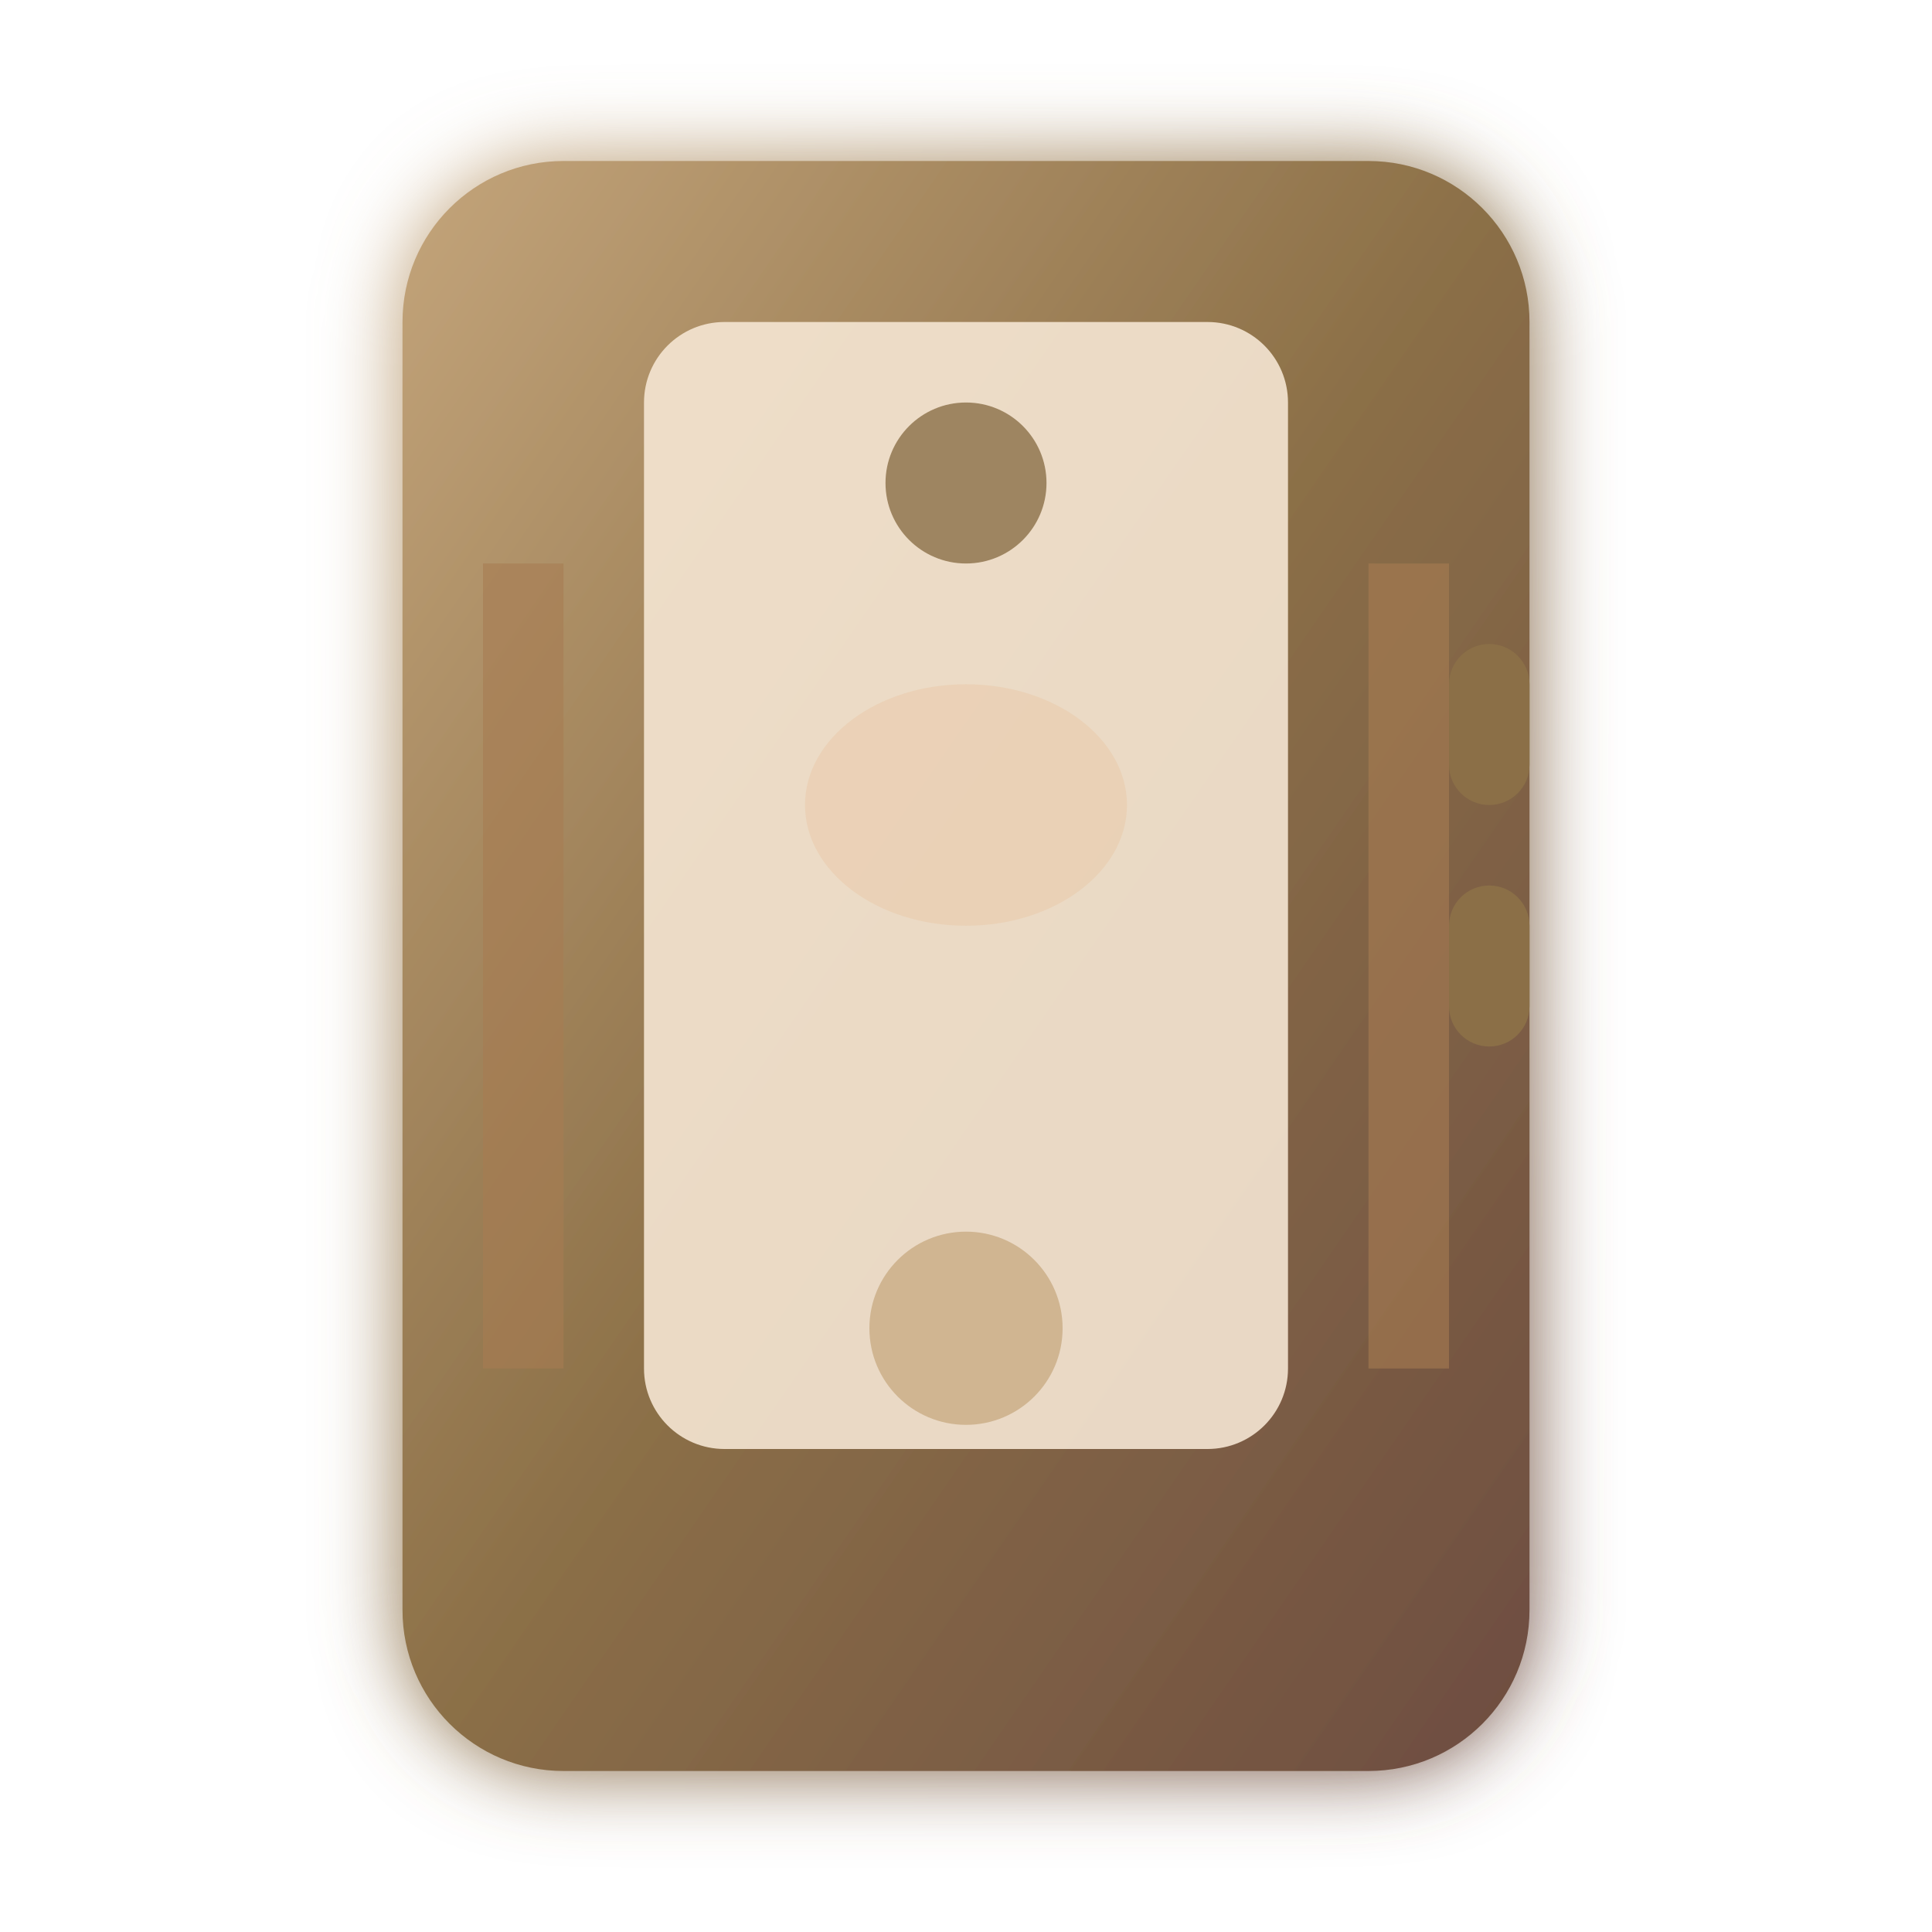
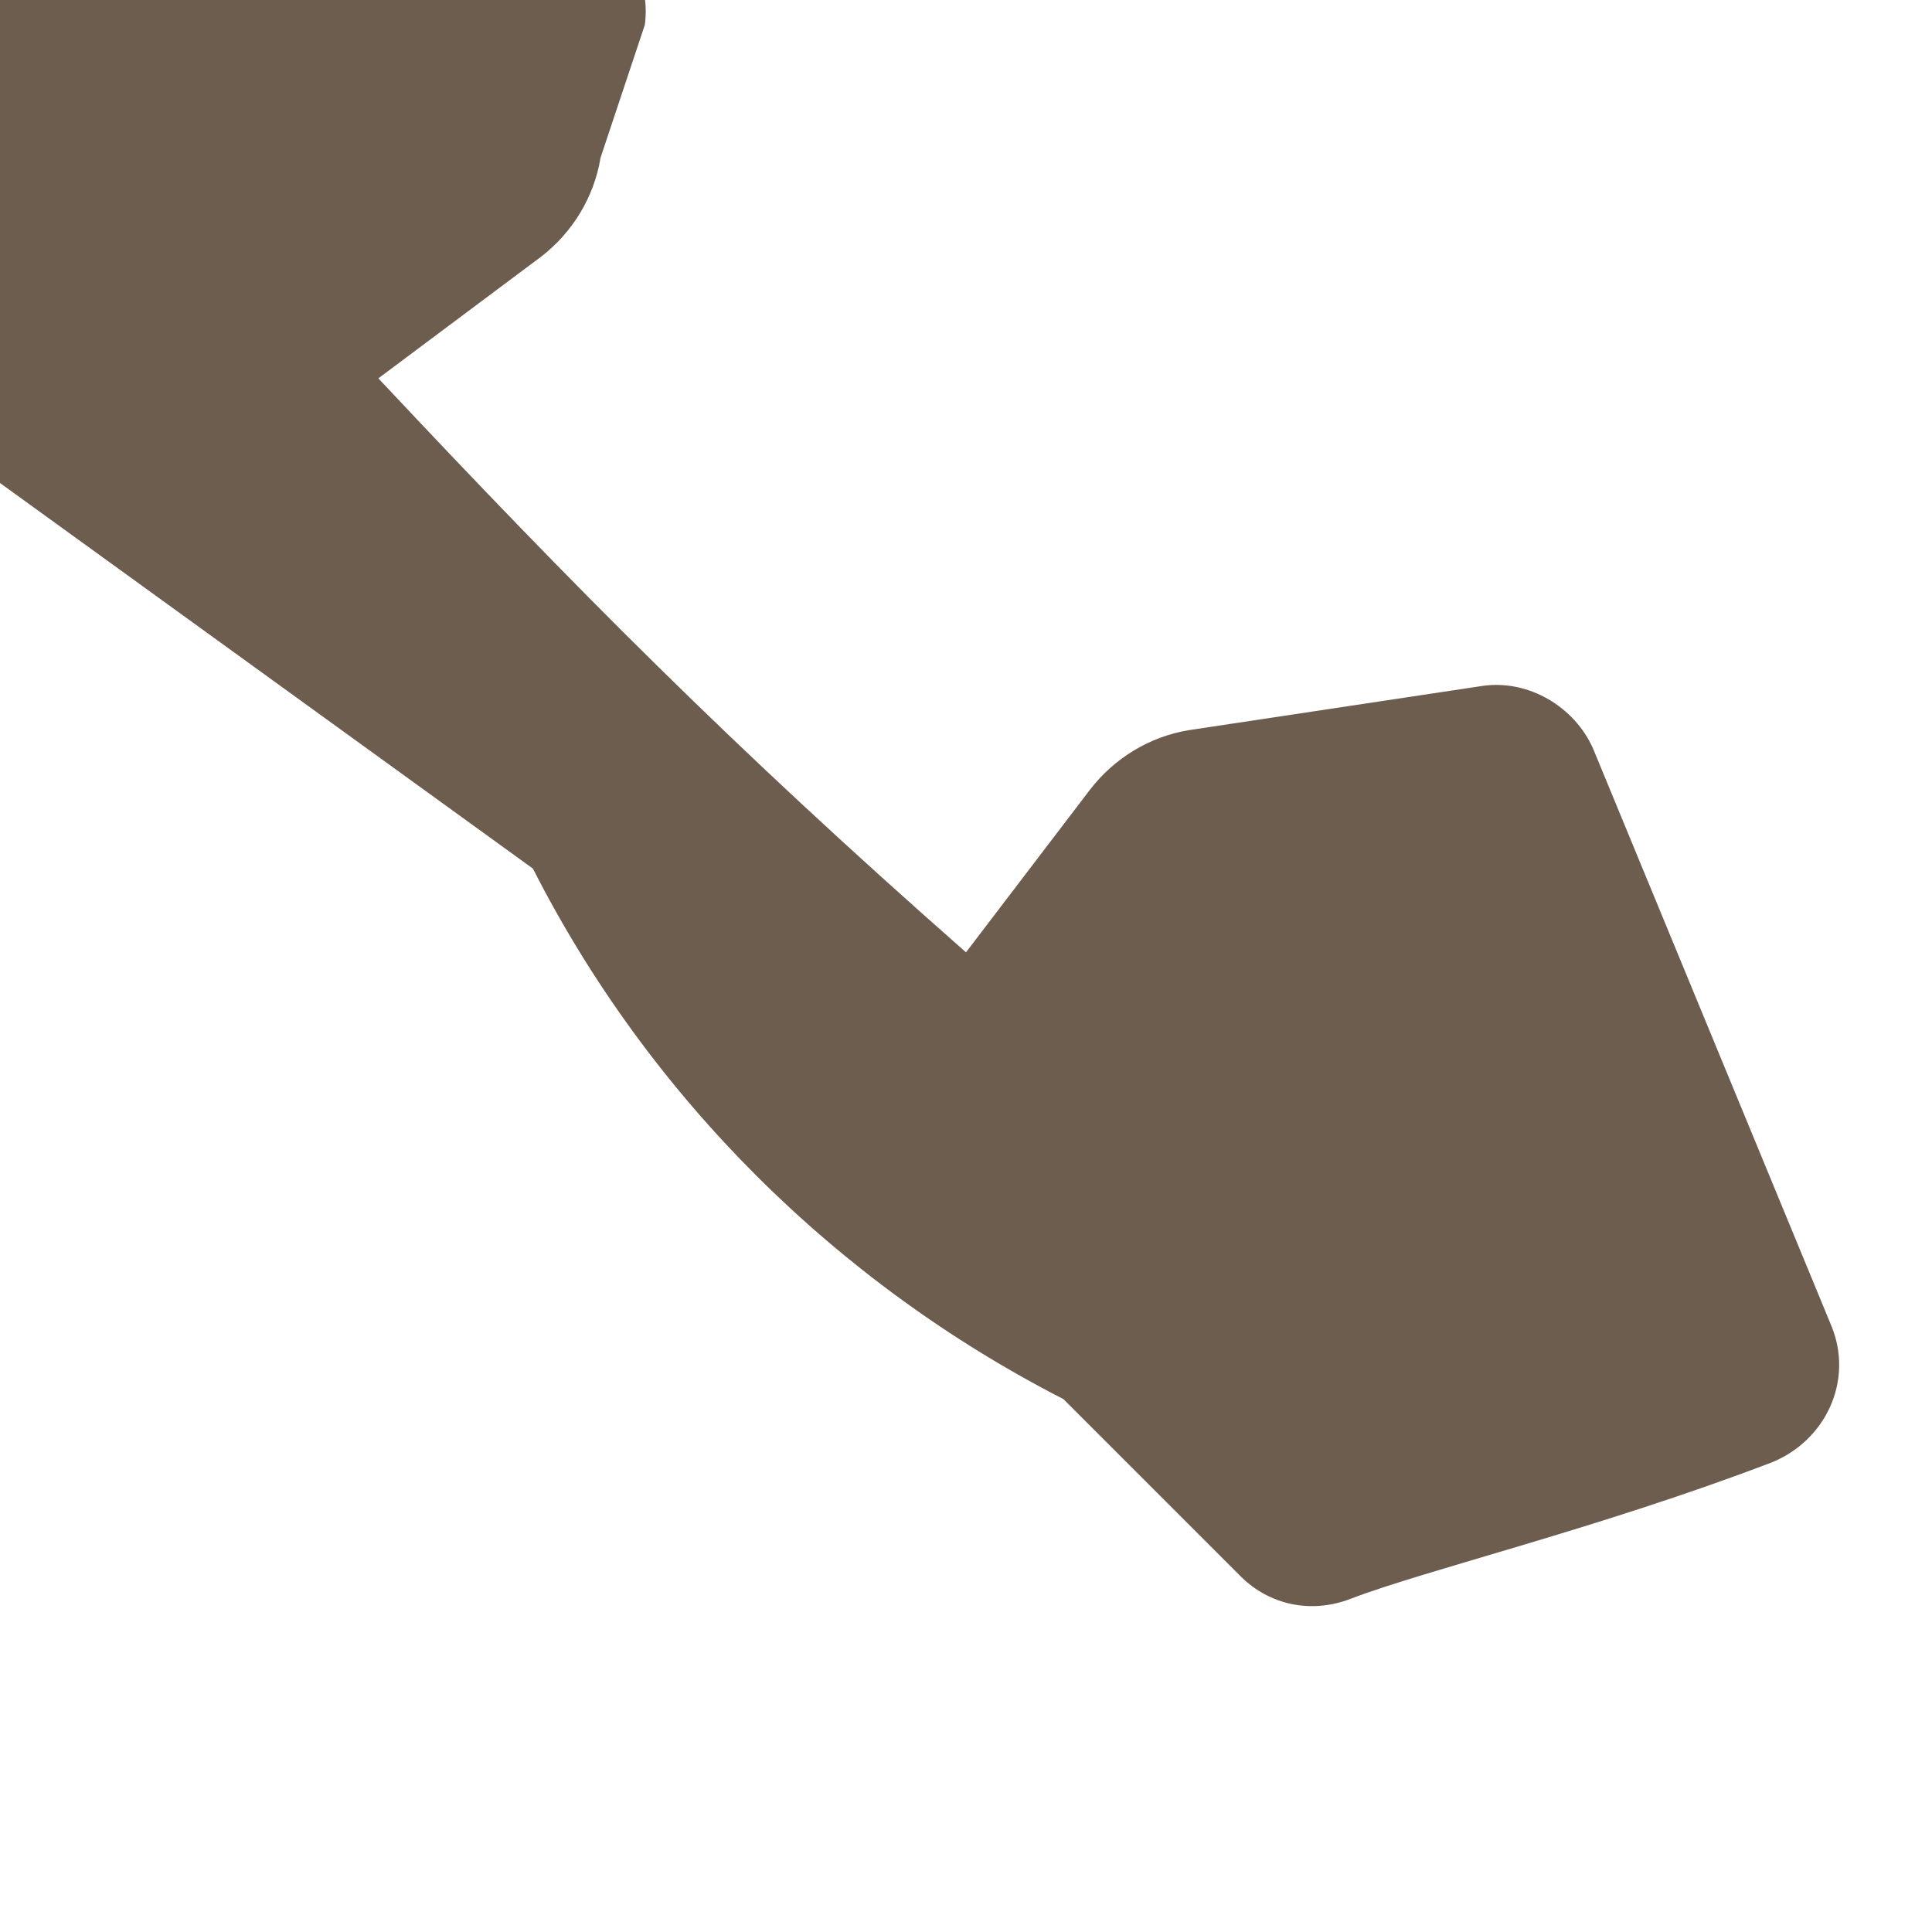
- <svg xmlns="http://www.w3.org/2000/svg" viewBox="0 0 24 24">
-   <defs>
-     <linearGradient id="phoneGradient" x1="0%" y1="0%" x2="100%" y2="100%">
-       <stop offset="0%" style="stop-color:#C4A57B" />
-       <stop offset="50%" style="stop-color:#8B6F47" />
-       <stop offset="100%" style="stop-color:#6D4C41" />
-     </linearGradient>
-     <filter id="phoneGlow">
-       <feGaussianBlur stdDeviation="0.5" result="coloredBlur" />
-       <feMerge>
-         <feMergeNode in="coloredBlur" />
-         <feMergeNode in="SourceGraphic" />
-       </feMerge>
-     </filter>
-   </defs>
-   <path fill="url(#phoneGradient)" d="M17 2H7a2 2 0 0 0-2 2v16a2 2 0 0 0 2 2h10a2 2 0 0 0 2-2V4a2 2 0 0 0-2-2z" filter="url(#phoneGlow)" />
-   <rect x="8" y="4" width="8" height="14" fill="#F5E6D3" rx="1" opacity="0.9" />
-   <circle cx="12" cy="6" r="1" fill="#8B6F47" opacity="0.8" />
-   <circle cx="12" cy="16.5" r="1.2" fill="#C4A57B" opacity="0.7" />
-   <path fill="#A67C52" d="M6 7h1v10H6V7z" opacity="0.6" />
-   <path fill="#A67C52" d="M17 7h1v10h-1V7z" opacity="0.6" />
-   <rect x="18" y="8" width="1" height="2" fill="#8B6F47" rx="0.5" />
-   <rect x="18" y="11" width="1" height="2" fill="#8B6F47" rx="0.5" />
-   <ellipse cx="12" cy="10" rx="2" ry="1.5" fill="#E8C4A0" opacity="0.4" />
+ <svg xmlns="http://www.w3.org/2000/svg" width="24" height="24" viewBox="0 0 24 24" fill="none">
+   <path d="M6.62 10.79C8.06 13.62 10.38 15.93 13.21 17.38L15.41 19.58C15.77 19.94 16.29 20.05 16.78 19.86C17.72 19.5 19.85 18.99 22 18.17C22.68 17.9 23.03 17.15 22.75 16.47L19.79 9.3C19.56 8.78 18.99 8.44 18.42 8.52L14.77 9.07C14.28 9.15 13.84 9.42 13.54 9.81L12 11.83C9.09 9.27 7.15 7.31 4.7 4.7L6.72 3.19C7.11 2.89 7.38 2.45 7.46 1.96L8.01 0.31C8.09 -0.27 7.75 -0.84 7.23 -1.07L0.06 -4.03C-0.62 -4.31 -1.37 -3.96 -1.64 -3.28C-2.46 -1.15 -2.97 0.98 -3.33 1.92C-3.52 2.41 -3.41 2.93 -3.05 3.29L-0.85 5.49C-0.56 5.78 0 6 0 6H0C0 6 0 6 0 6L6.62 10.79Z" fill="#6C5D4F" />
</svg>
